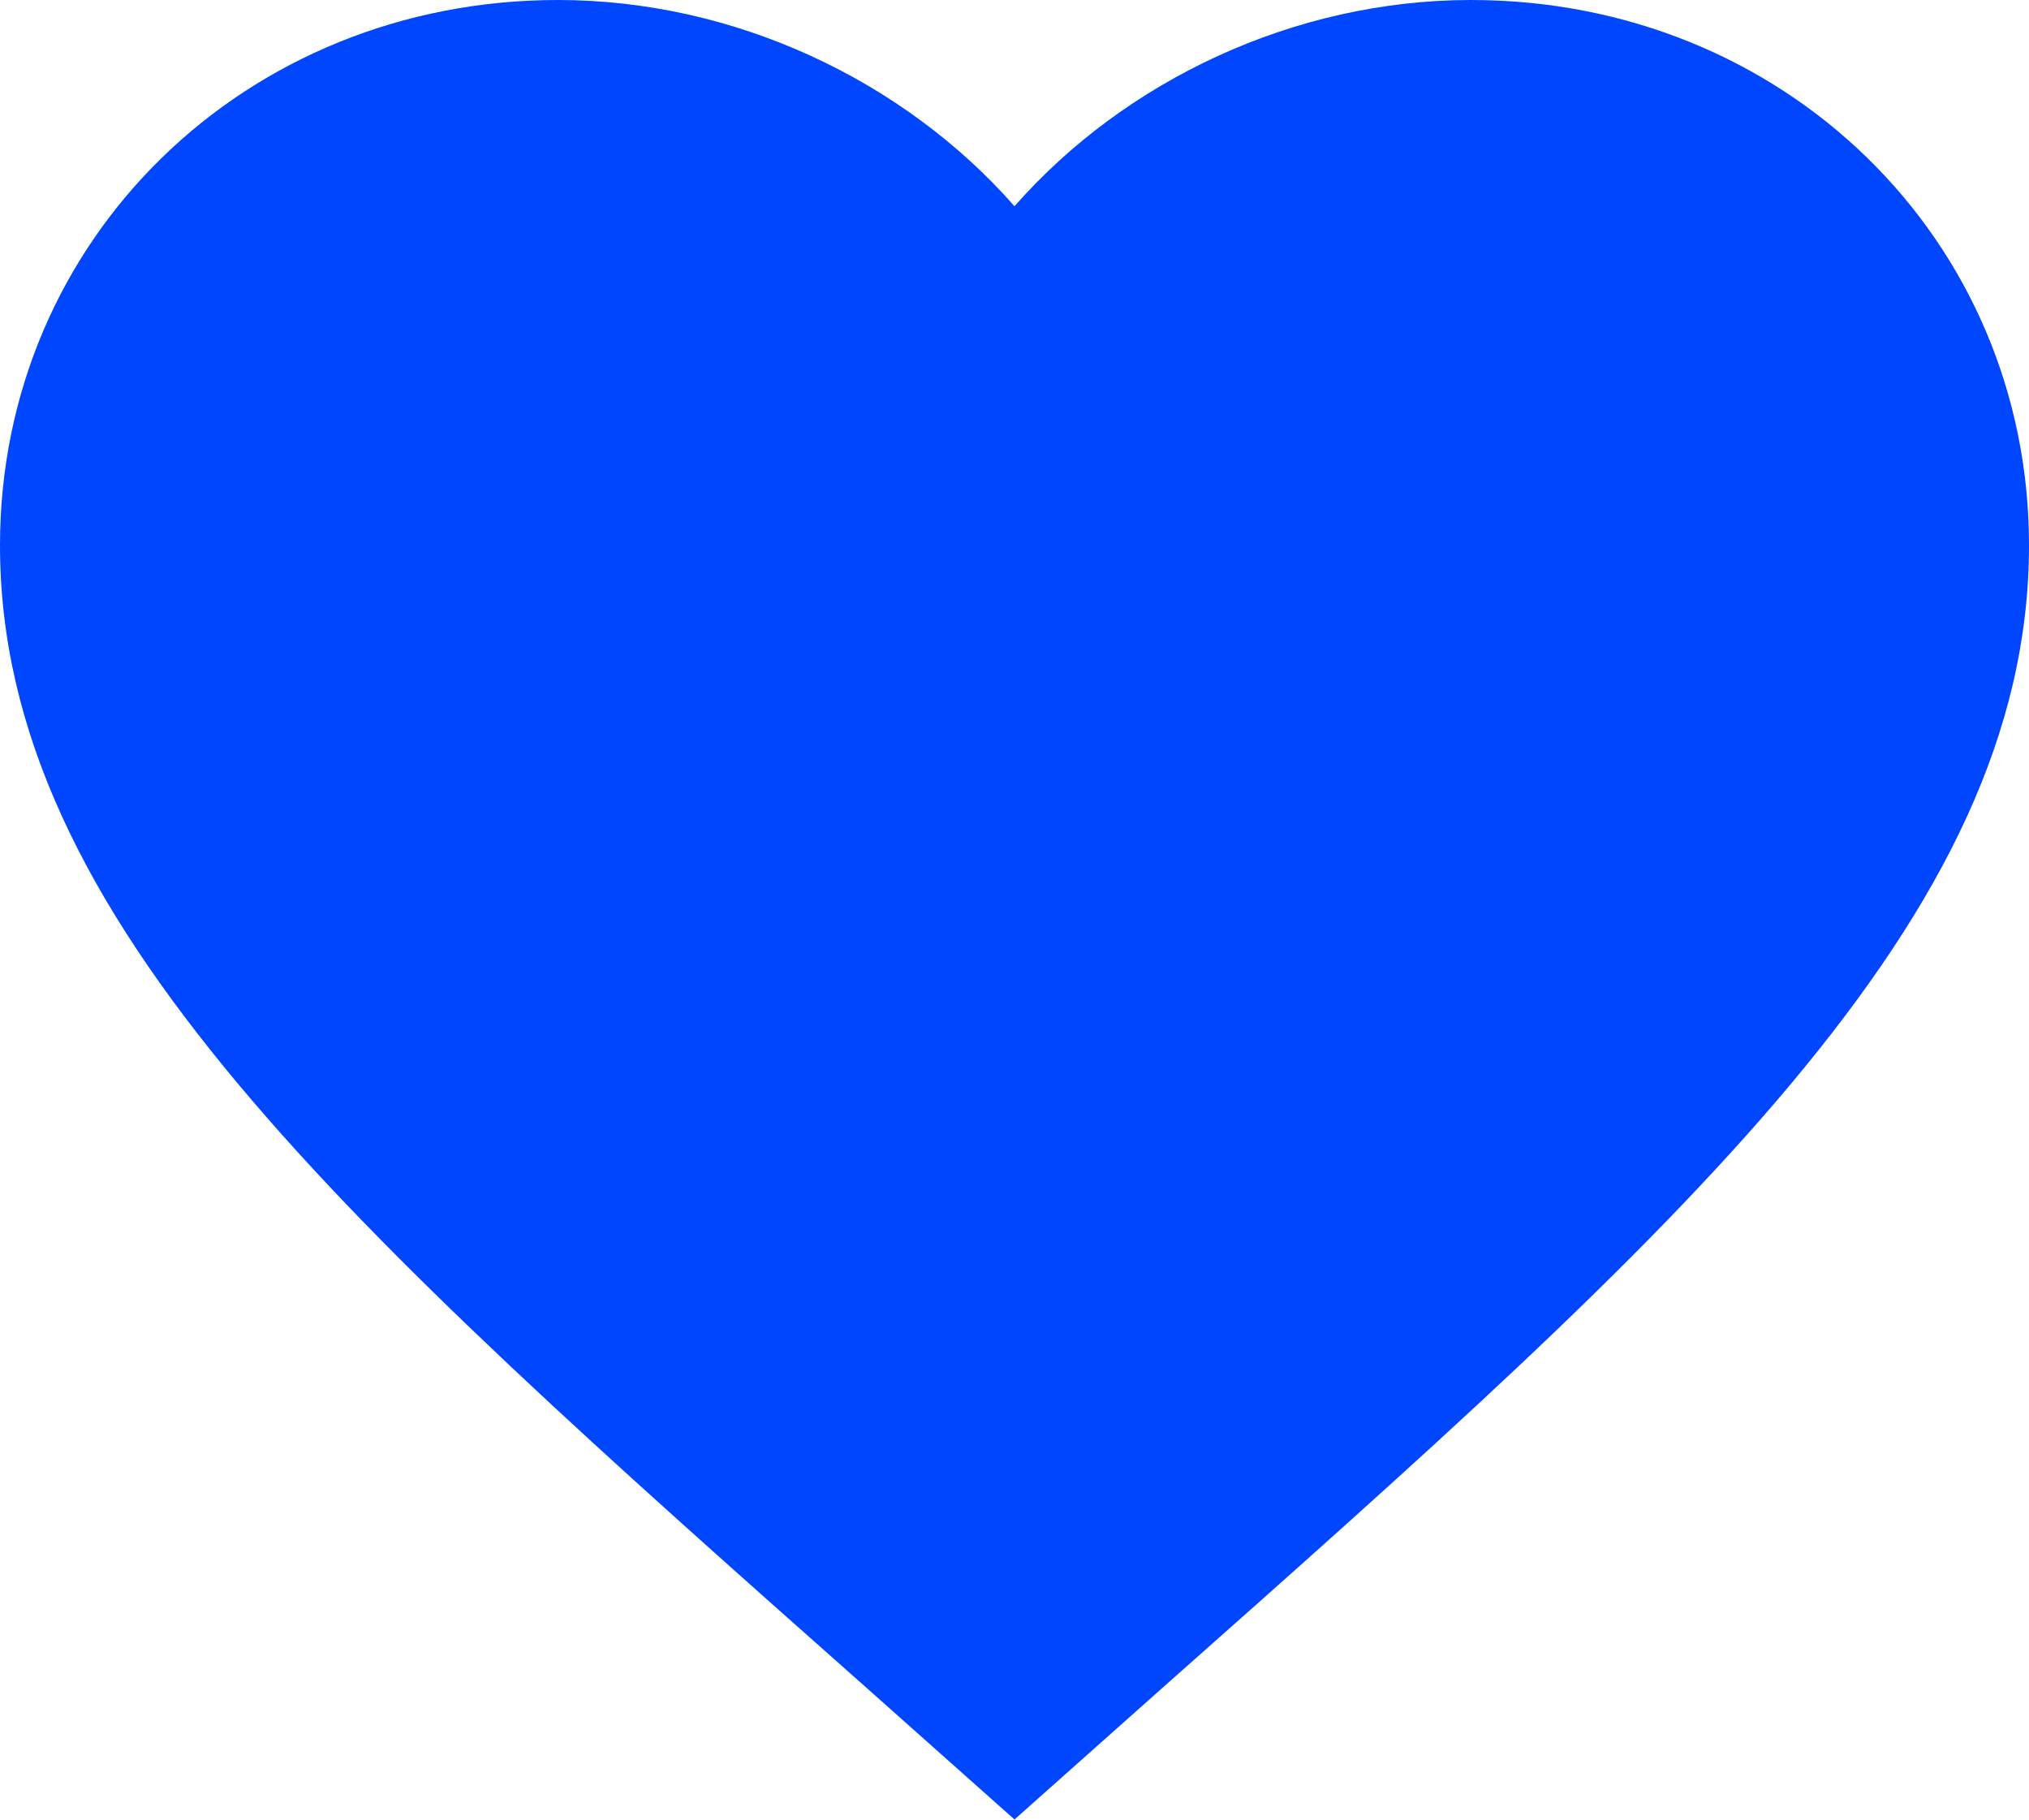
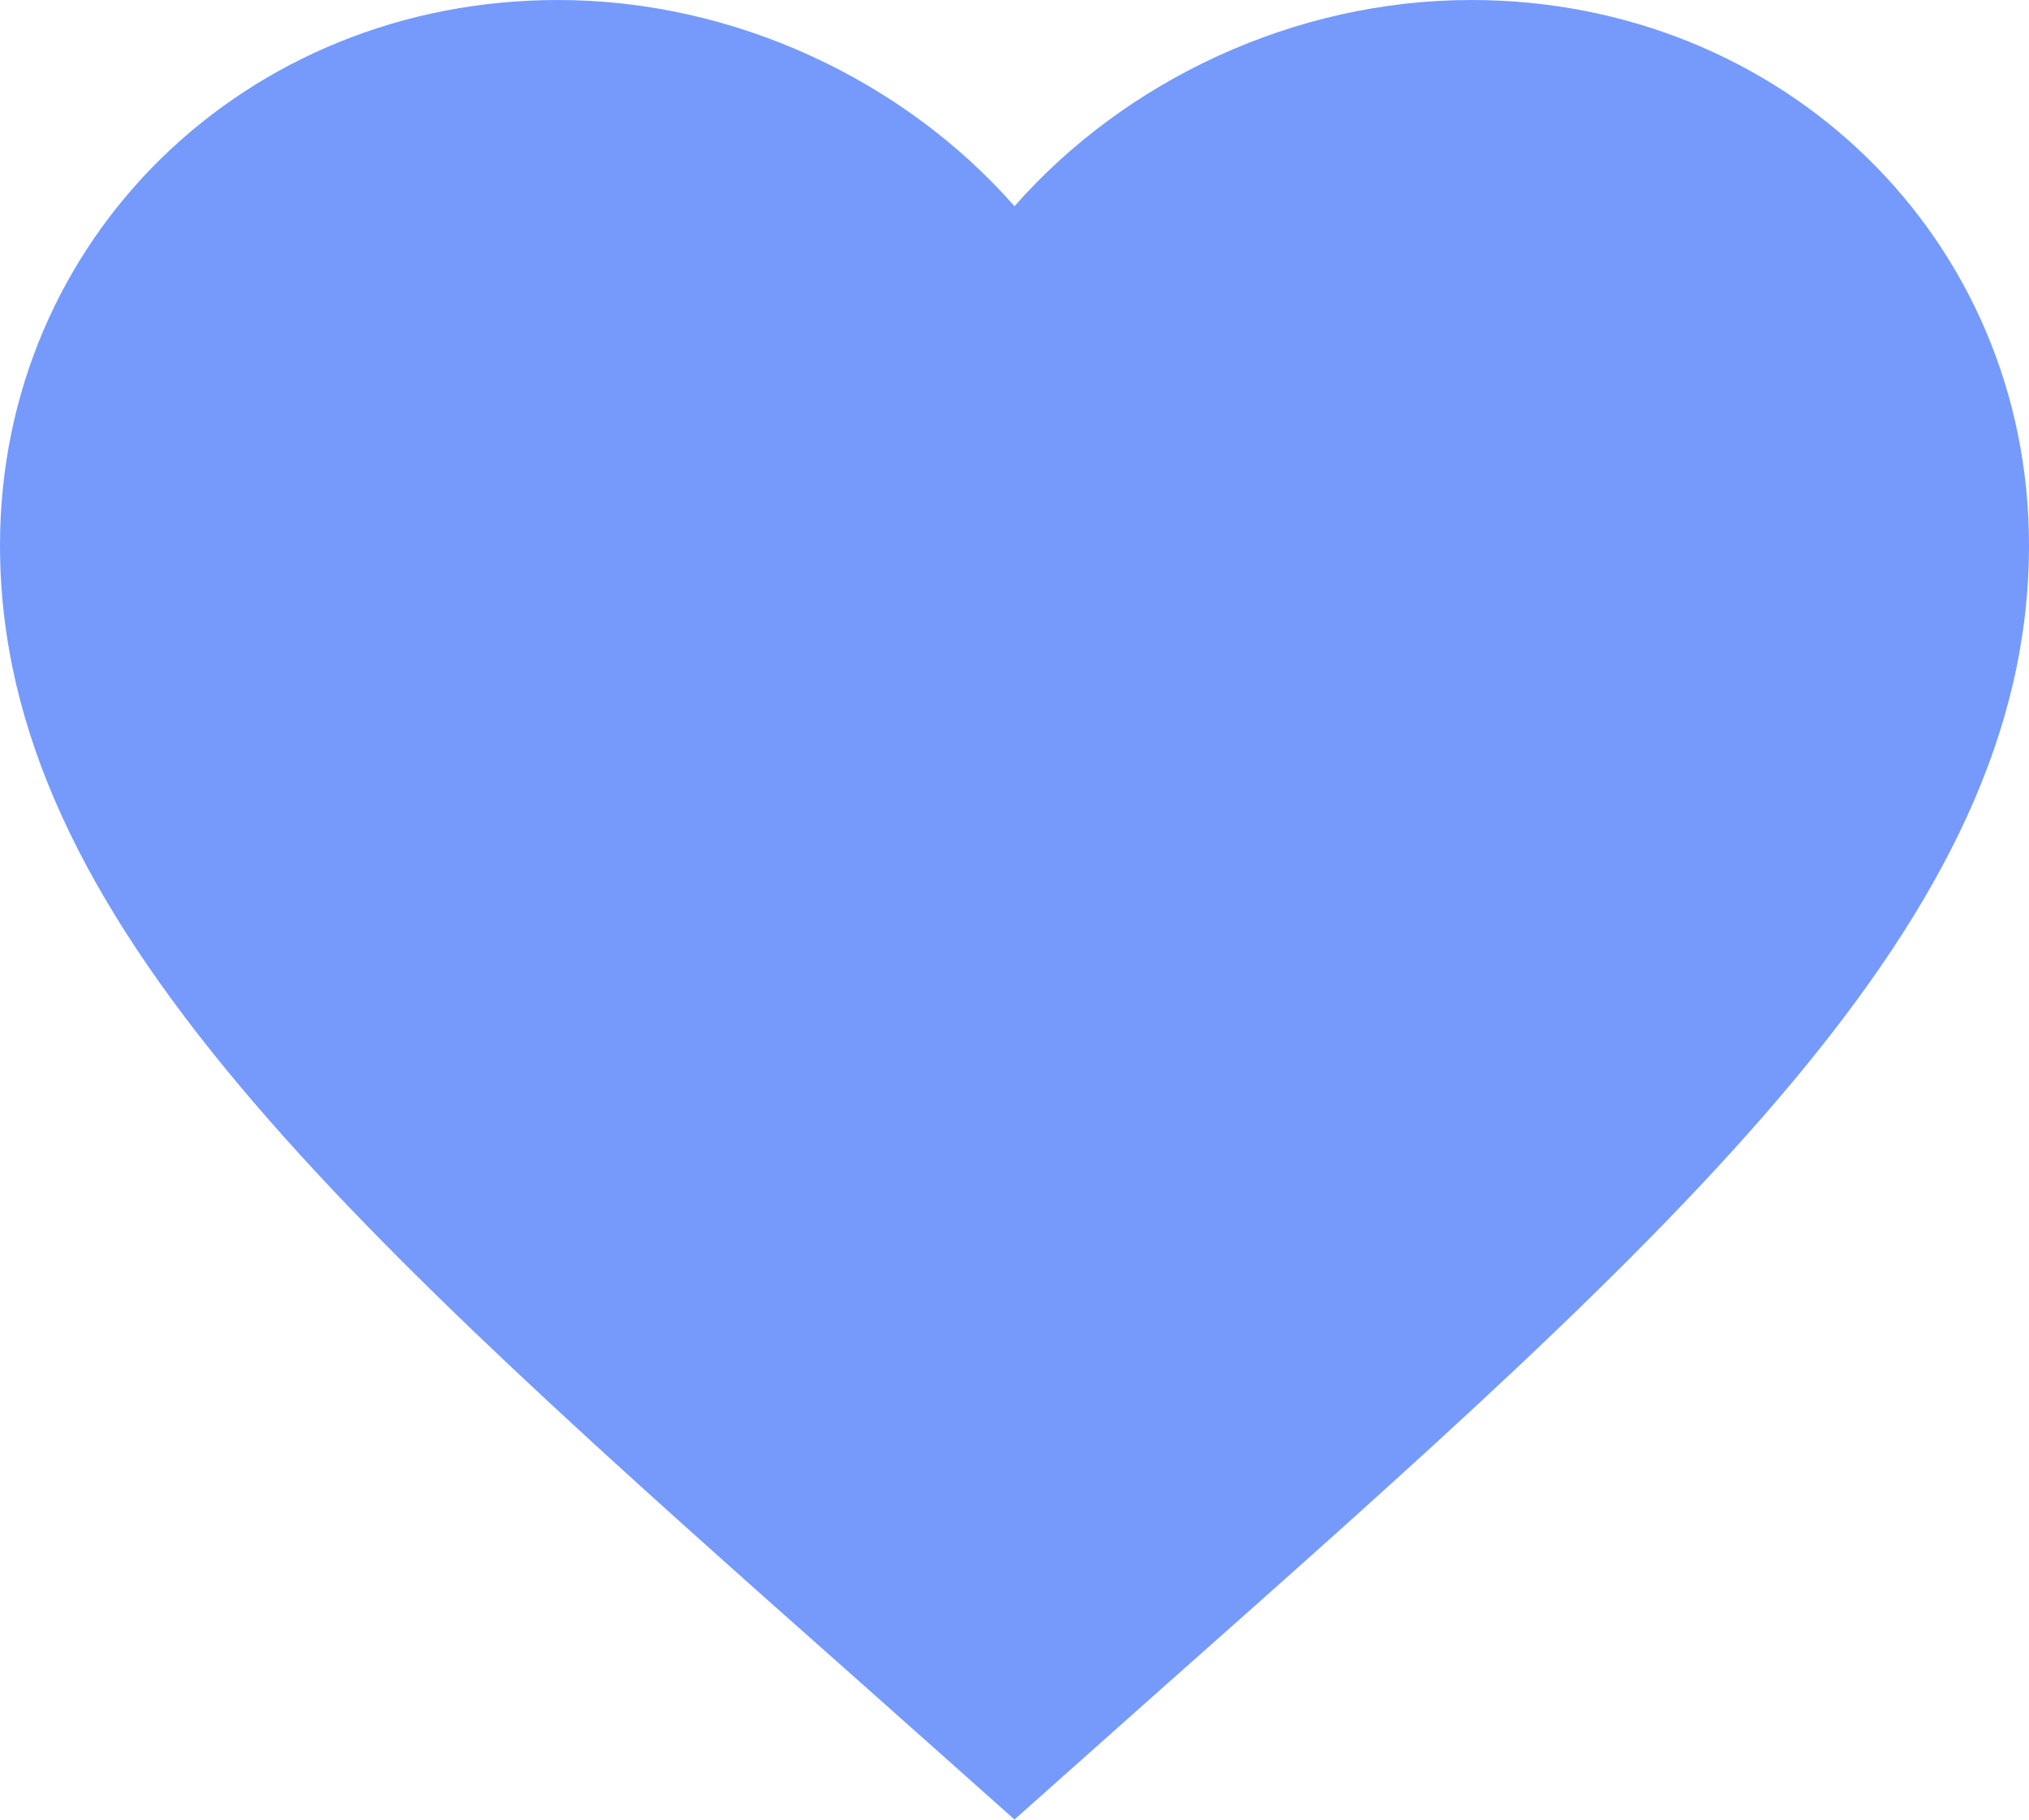
<svg xmlns="http://www.w3.org/2000/svg" width="29" height="26" viewBox="0 0 29 26" fill="none">
-   <path d="M14.5 26L12.398 24.13C4.93 17.513 0 13.135 0 7.793C0 3.415 3.509 0 7.975 0C10.498 0 12.919 1.148 14.5 2.947C16.081 1.148 18.502 0 21.025 0C25.491 0 29 3.415 29 7.793C29 13.135 24.07 17.513 16.602 24.13L14.5 26Z" fill="#0046FF" />
+   <path d="M14.5 26L12.398 24.13C4.93 17.513 0 13.135 0 7.793C0 3.415 3.509 0 7.975 0C10.498 0 12.919 1.148 14.5 2.947C16.081 1.148 18.502 0 21.025 0C25.491 0 29 3.415 29 7.793C29 13.135 24.07 17.513 16.602 24.13L14.5 26Z" fill="#759AFC" />
</svg>
